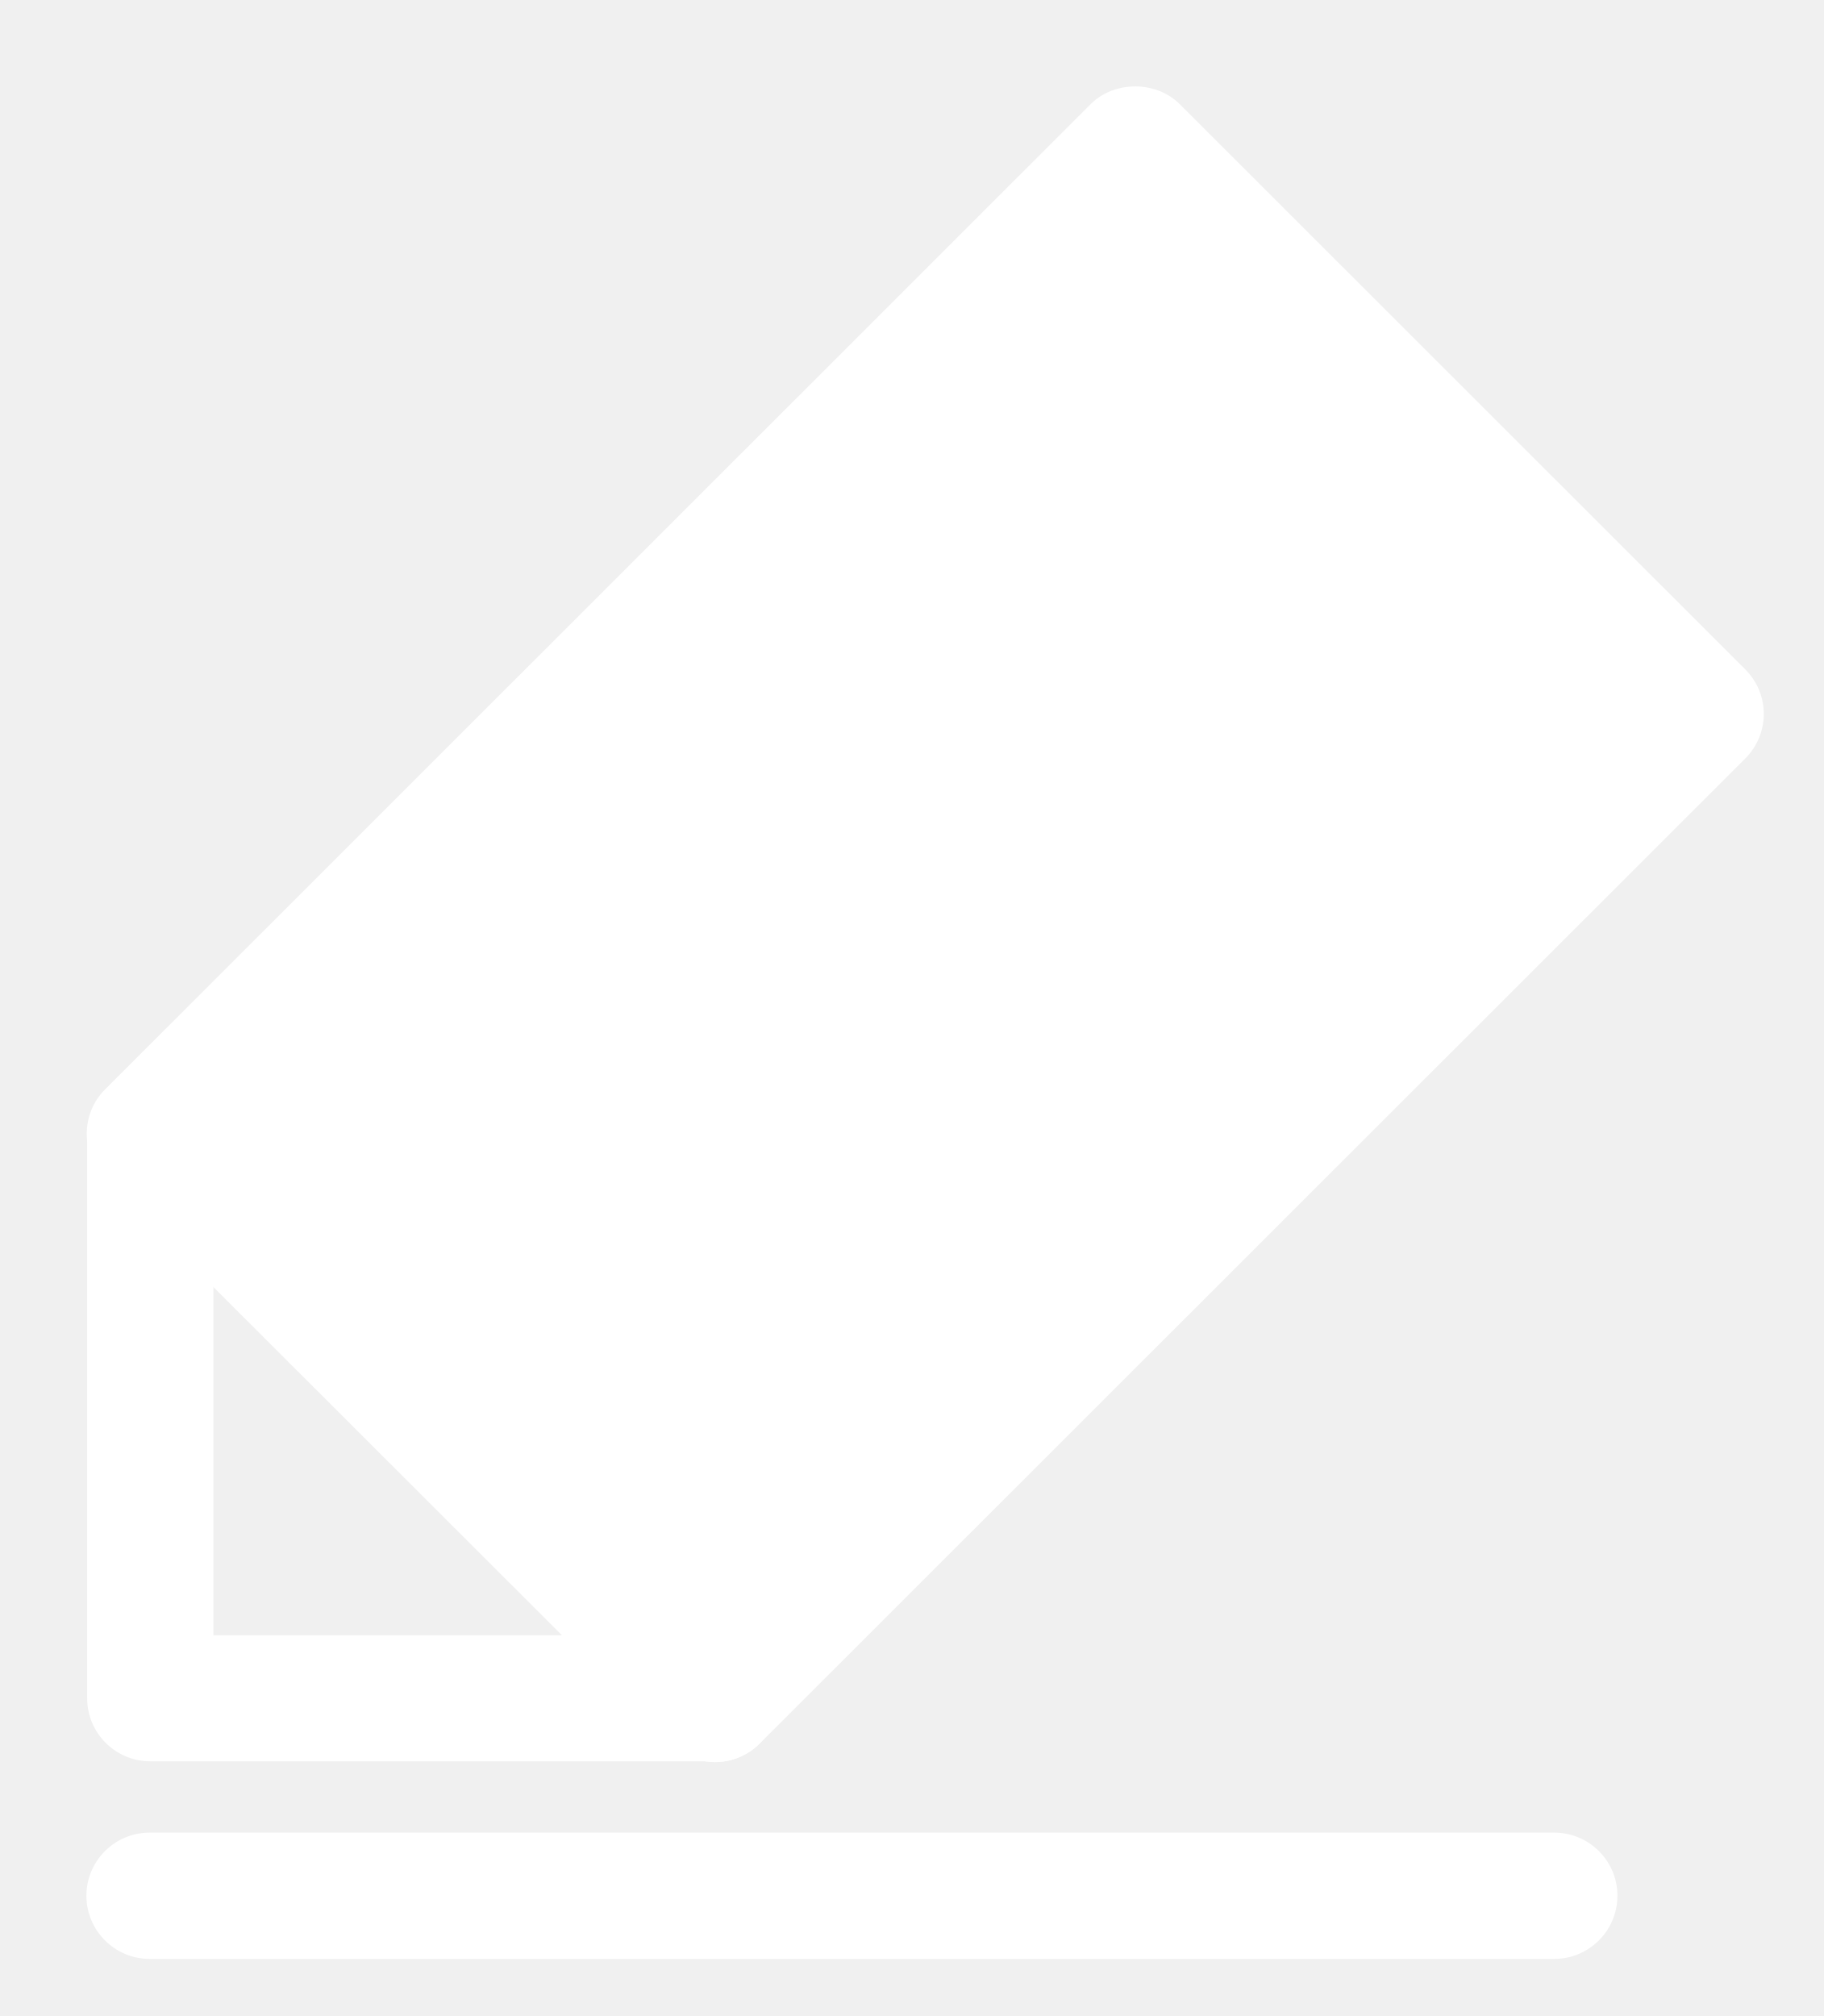
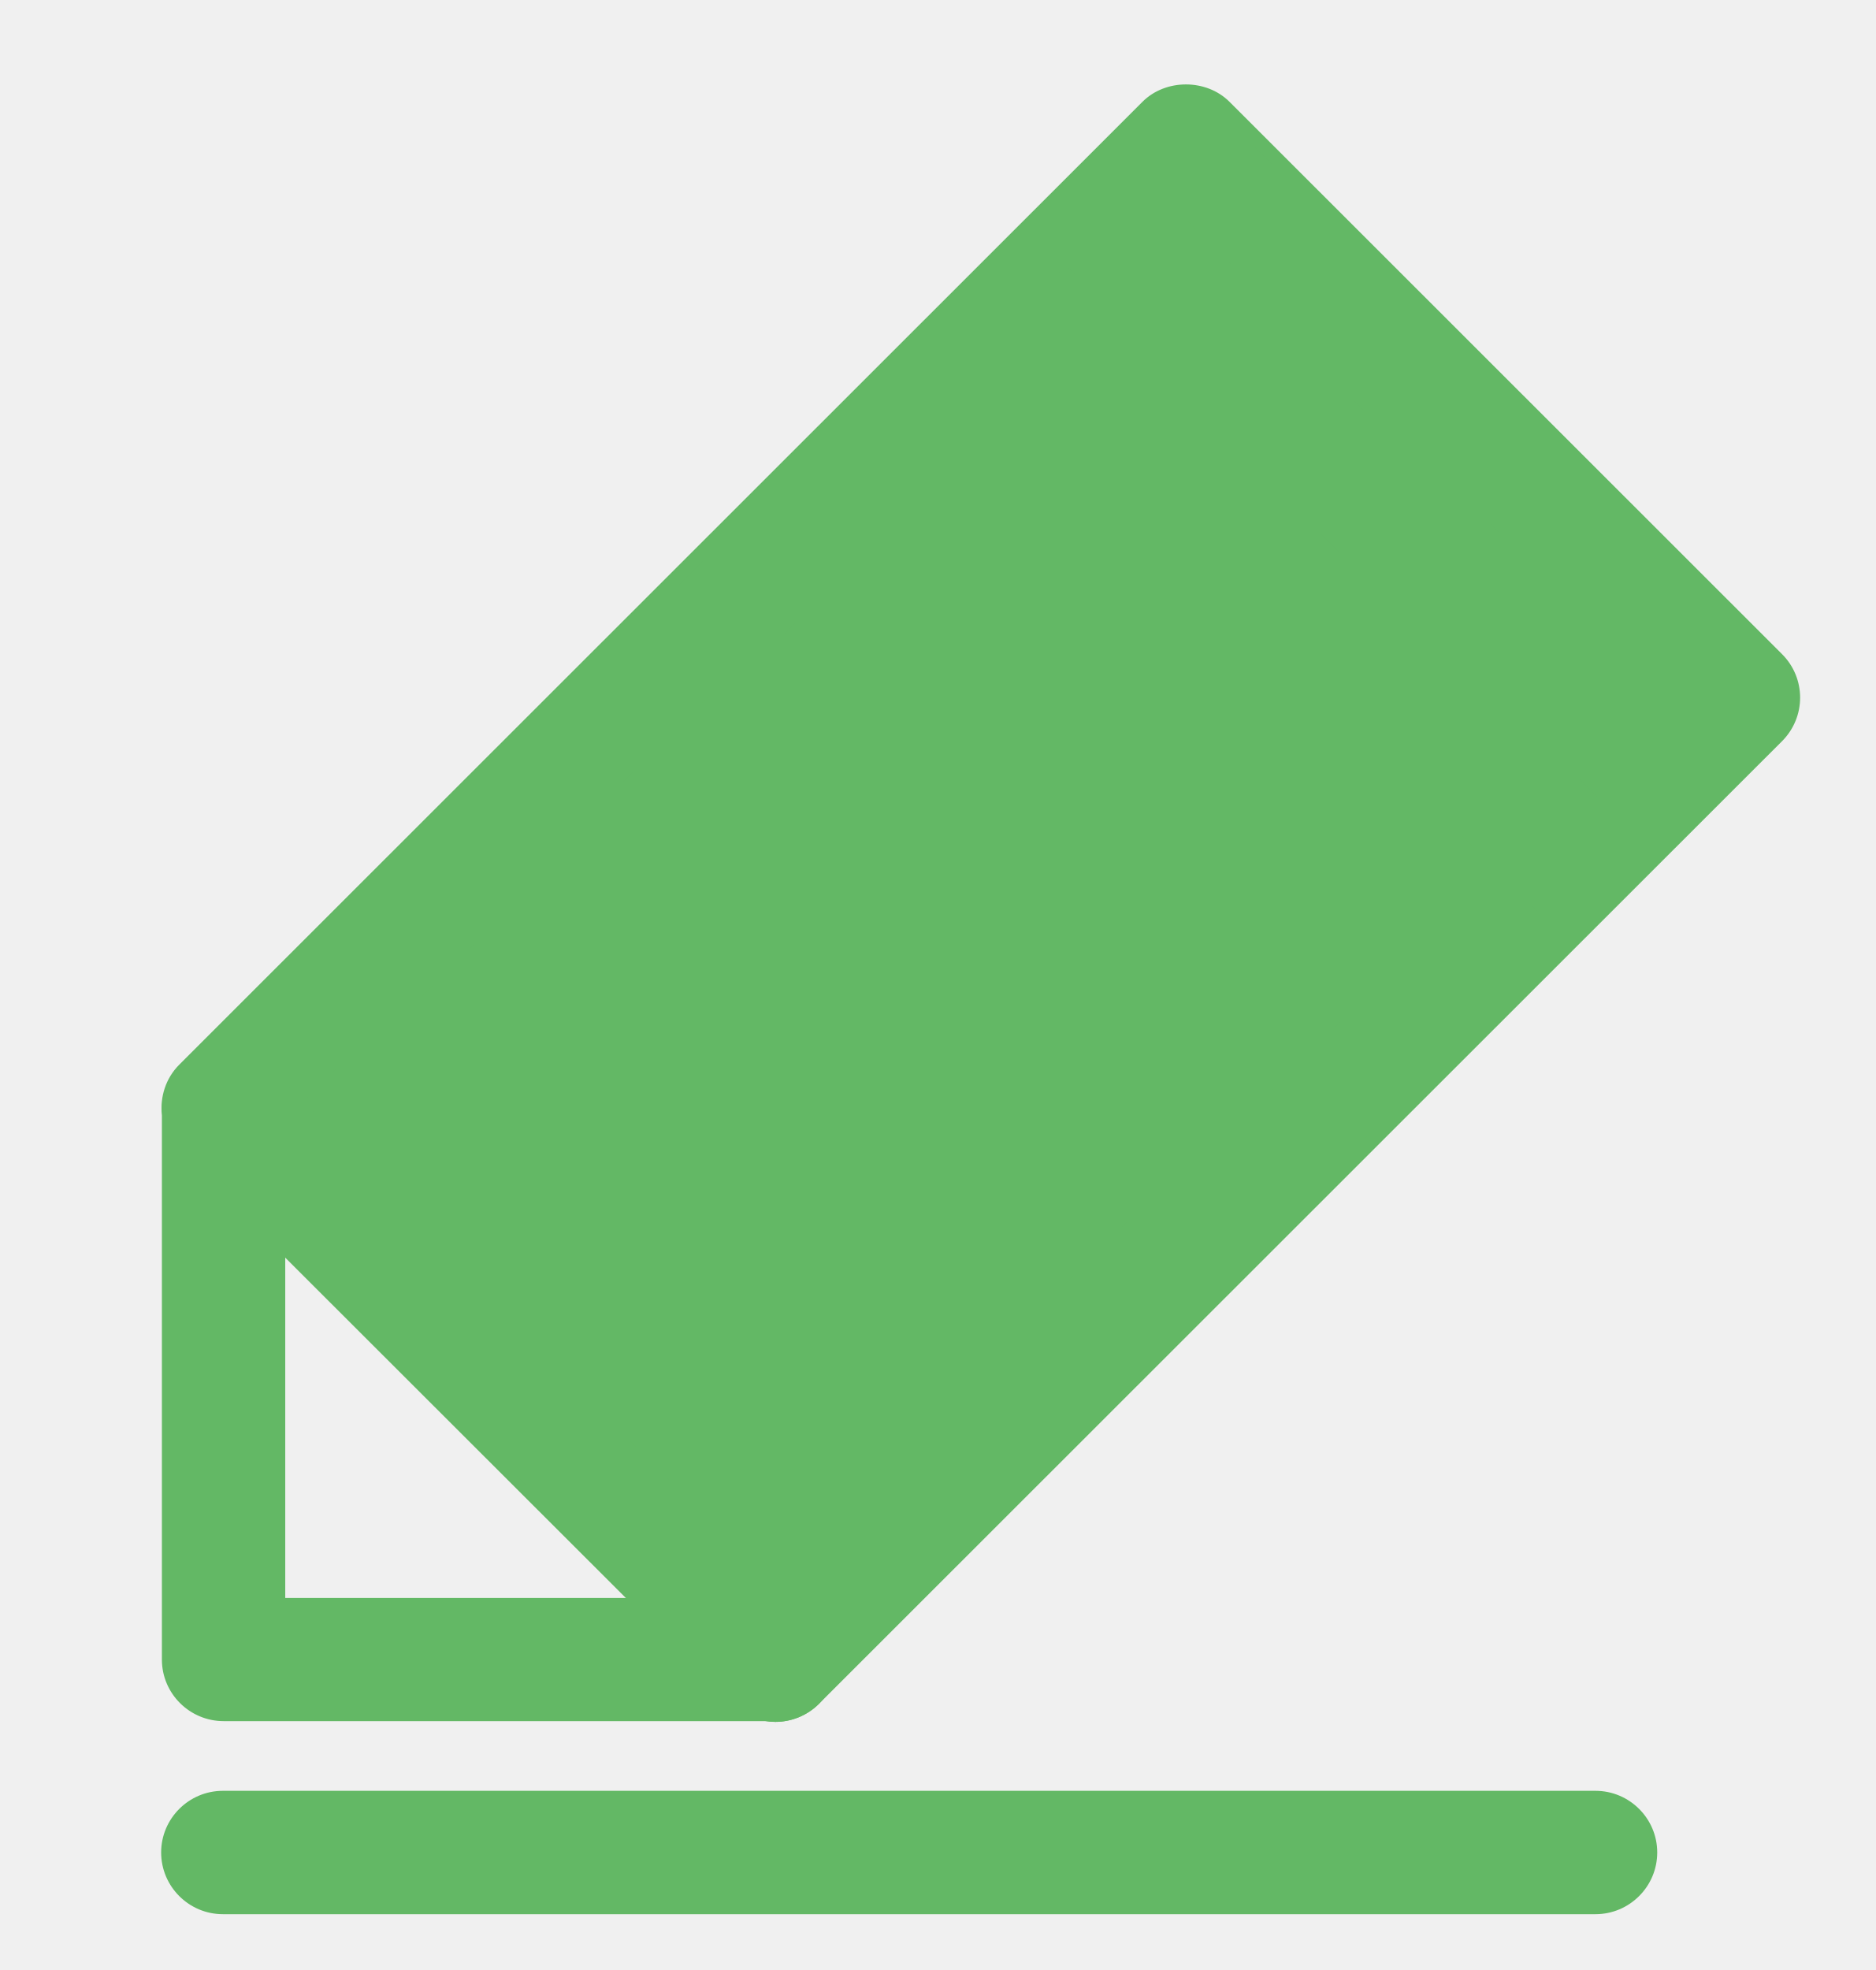
- <svg xmlns="http://www.w3.org/2000/svg" width="19" height="21" viewBox="0 0 19 21" fill="none">
-   <path d="M1.129 11.384C0.994 11.519 0.937 11.704 0.958 11.881V17.691C0.958 18.025 1.231 18.297 1.565 18.297H7.351C7.384 18.302 7.415 18.305 7.448 18.305C7.602 18.305 7.759 18.246 7.878 18.127L18.145 7.866C18.383 7.628 18.383 7.245 18.145 7.008L12.255 1.121C12.027 0.893 11.624 0.893 11.396 1.121L11.396 1.121L1.129 11.384ZM1.129 11.384L1.164 11.42M1.129 11.384L1.129 11.384L1.164 11.42M1.164 11.42C1.04 11.544 0.988 11.714 1.008 11.878L7.354 18.247C7.386 18.253 7.416 18.255 7.448 18.255C7.59 18.255 7.733 18.201 7.842 18.091L18.11 7.83C18.328 7.612 18.328 7.261 18.11 7.043L12.219 1.156C12.011 0.948 11.64 0.948 11.431 1.156L1.164 11.42ZM16.857 7.437L7.205 17.084H2.173V12.055L11.825 2.41L16.857 7.437Z" fill="white" stroke="white" stroke-width="0.1" />
-   <path d="M10.509 2.866L10.474 2.831L10.438 2.866L9.65 3.654L9.615 3.689L9.65 3.725L15.541 9.612L15.576 9.647L15.611 9.612L16.4 8.824L16.435 8.789L16.4 8.753L10.509 2.866Z" fill="white" stroke="white" stroke-width="0.1" />
-   <path d="M1.136 12.25L1.136 12.25L7.019 18.127C7.019 18.127 7.019 18.127 7.019 18.127C7.138 18.245 7.292 18.305 7.448 18.305C7.602 18.305 7.759 18.245 7.877 18.127C8.115 17.889 8.115 17.506 7.877 17.269L7.877 17.269L1.994 11.392C1.994 11.392 1.994 11.392 1.994 11.392C1.757 11.154 1.373 11.154 1.136 11.392C0.898 11.629 0.898 12.012 1.136 12.25Z" fill="white" stroke="white" stroke-width="0.1" />
-   <path d="M1.557 20.355H16.192C16.527 20.355 16.799 20.082 16.799 19.747C16.799 19.413 16.527 19.14 16.192 19.14H1.557C1.223 19.14 0.95 19.413 0.95 19.747C0.95 20.082 1.223 20.355 1.557 20.355Z" fill="white" stroke="white" stroke-width="0.1" />
+ <svg xmlns="http://www.w3.org/2000/svg" width="20" height="21" viewBox="0 0 20 21" fill="none">
+   <path d="M1.947 11.384C1.812 11.519 1.756 11.704 1.776 11.881V17.691C1.776 18.025 2.049 18.297 2.384 18.297H8.169C8.202 18.302 8.233 18.305 8.267 18.305C8.421 18.305 8.577 18.246 8.696 18.127L18.963 7.866C19.201 7.628 19.201 7.245 18.963 7.008L13.073 1.121C12.845 0.893 12.442 0.893 12.215 1.121L12.215 1.121L1.947 11.384ZM1.947 11.384L1.982 11.42M1.947 11.384L1.947 11.384L1.982 11.42M1.982 11.42C1.859 11.544 1.807 11.714 1.826 11.878L8.173 18.247C8.205 18.253 8.235 18.255 8.267 18.255C8.408 18.255 8.552 18.201 8.661 18.091L18.928 7.83C19.146 7.612 19.146 7.261 18.928 7.043L13.038 1.156C12.829 0.948 12.458 0.948 12.25 1.156L1.982 11.42ZM17.676 7.437L8.023 17.084H2.991V12.055L12.644 2.41L17.676 7.437Z" fill="#63B865" stroke="#63B865" stroke-width="0.1" />
+   <path d="M11.328 2.866L11.292 2.831L11.257 2.866L10.469 3.654L10.433 3.689L10.469 3.725L16.359 9.612L16.394 9.647L16.43 9.612L17.218 8.824L17.253 8.789L17.218 8.753L11.328 2.866Z" fill="#63B865" stroke="#63B865" stroke-width="0.1" />
+   <path d="M1.954 12.25L1.954 12.25L7.837 18.127C7.837 18.127 7.837 18.127 7.837 18.127C7.956 18.245 8.11 18.305 8.267 18.305C8.42 18.305 8.577 18.245 8.696 18.127C8.933 17.889 8.933 17.506 8.696 17.269L8.696 17.269L2.813 11.392C2.813 11.392 2.813 11.392 2.813 11.392C2.575 11.154 2.192 11.154 1.954 11.392C1.717 11.629 1.717 12.012 1.954 12.25Z" fill="#63B865" stroke="#63B865" stroke-width="0.1" />
+   <path d="M2.376 20.355H17.01C17.345 20.355 17.618 20.082 17.618 19.747C17.618 19.413 17.345 19.14 17.01 19.14H2.376C2.041 19.14 1.768 19.413 1.768 19.747C1.768 20.082 2.041 20.355 2.376 20.355Z" fill="#63B865" stroke="#63B865" stroke-width="0.1" />
</svg>
